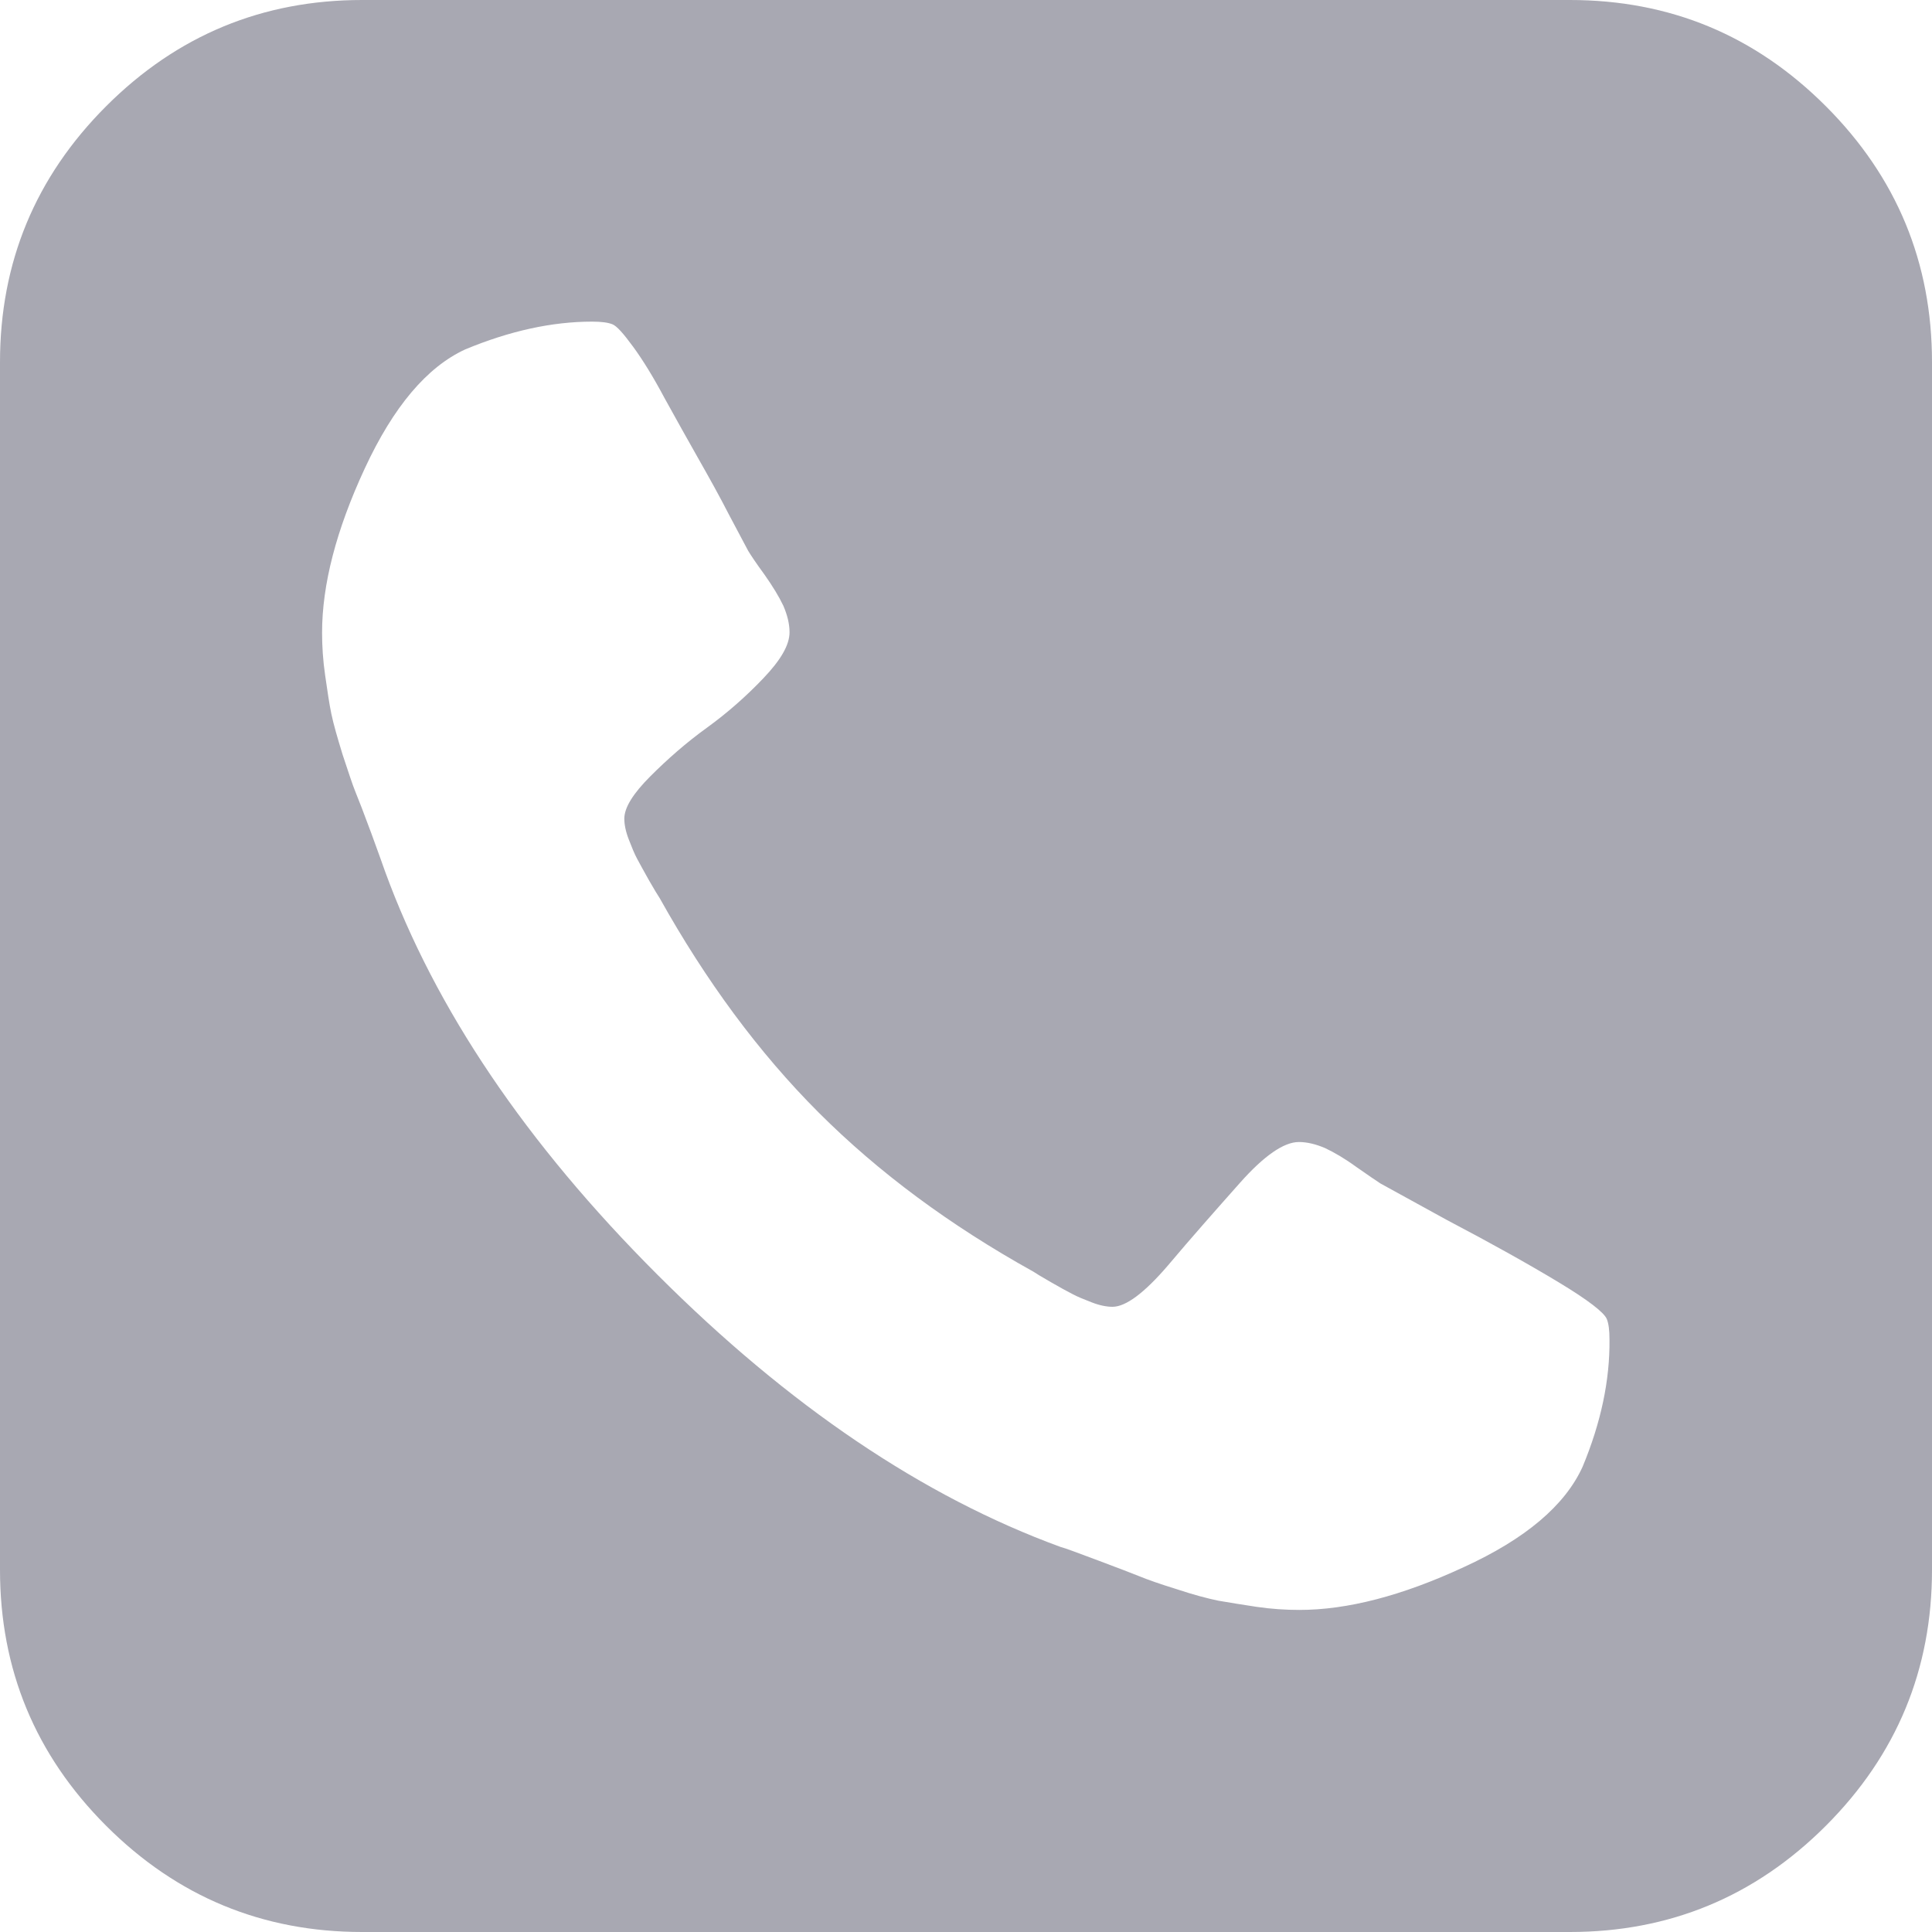
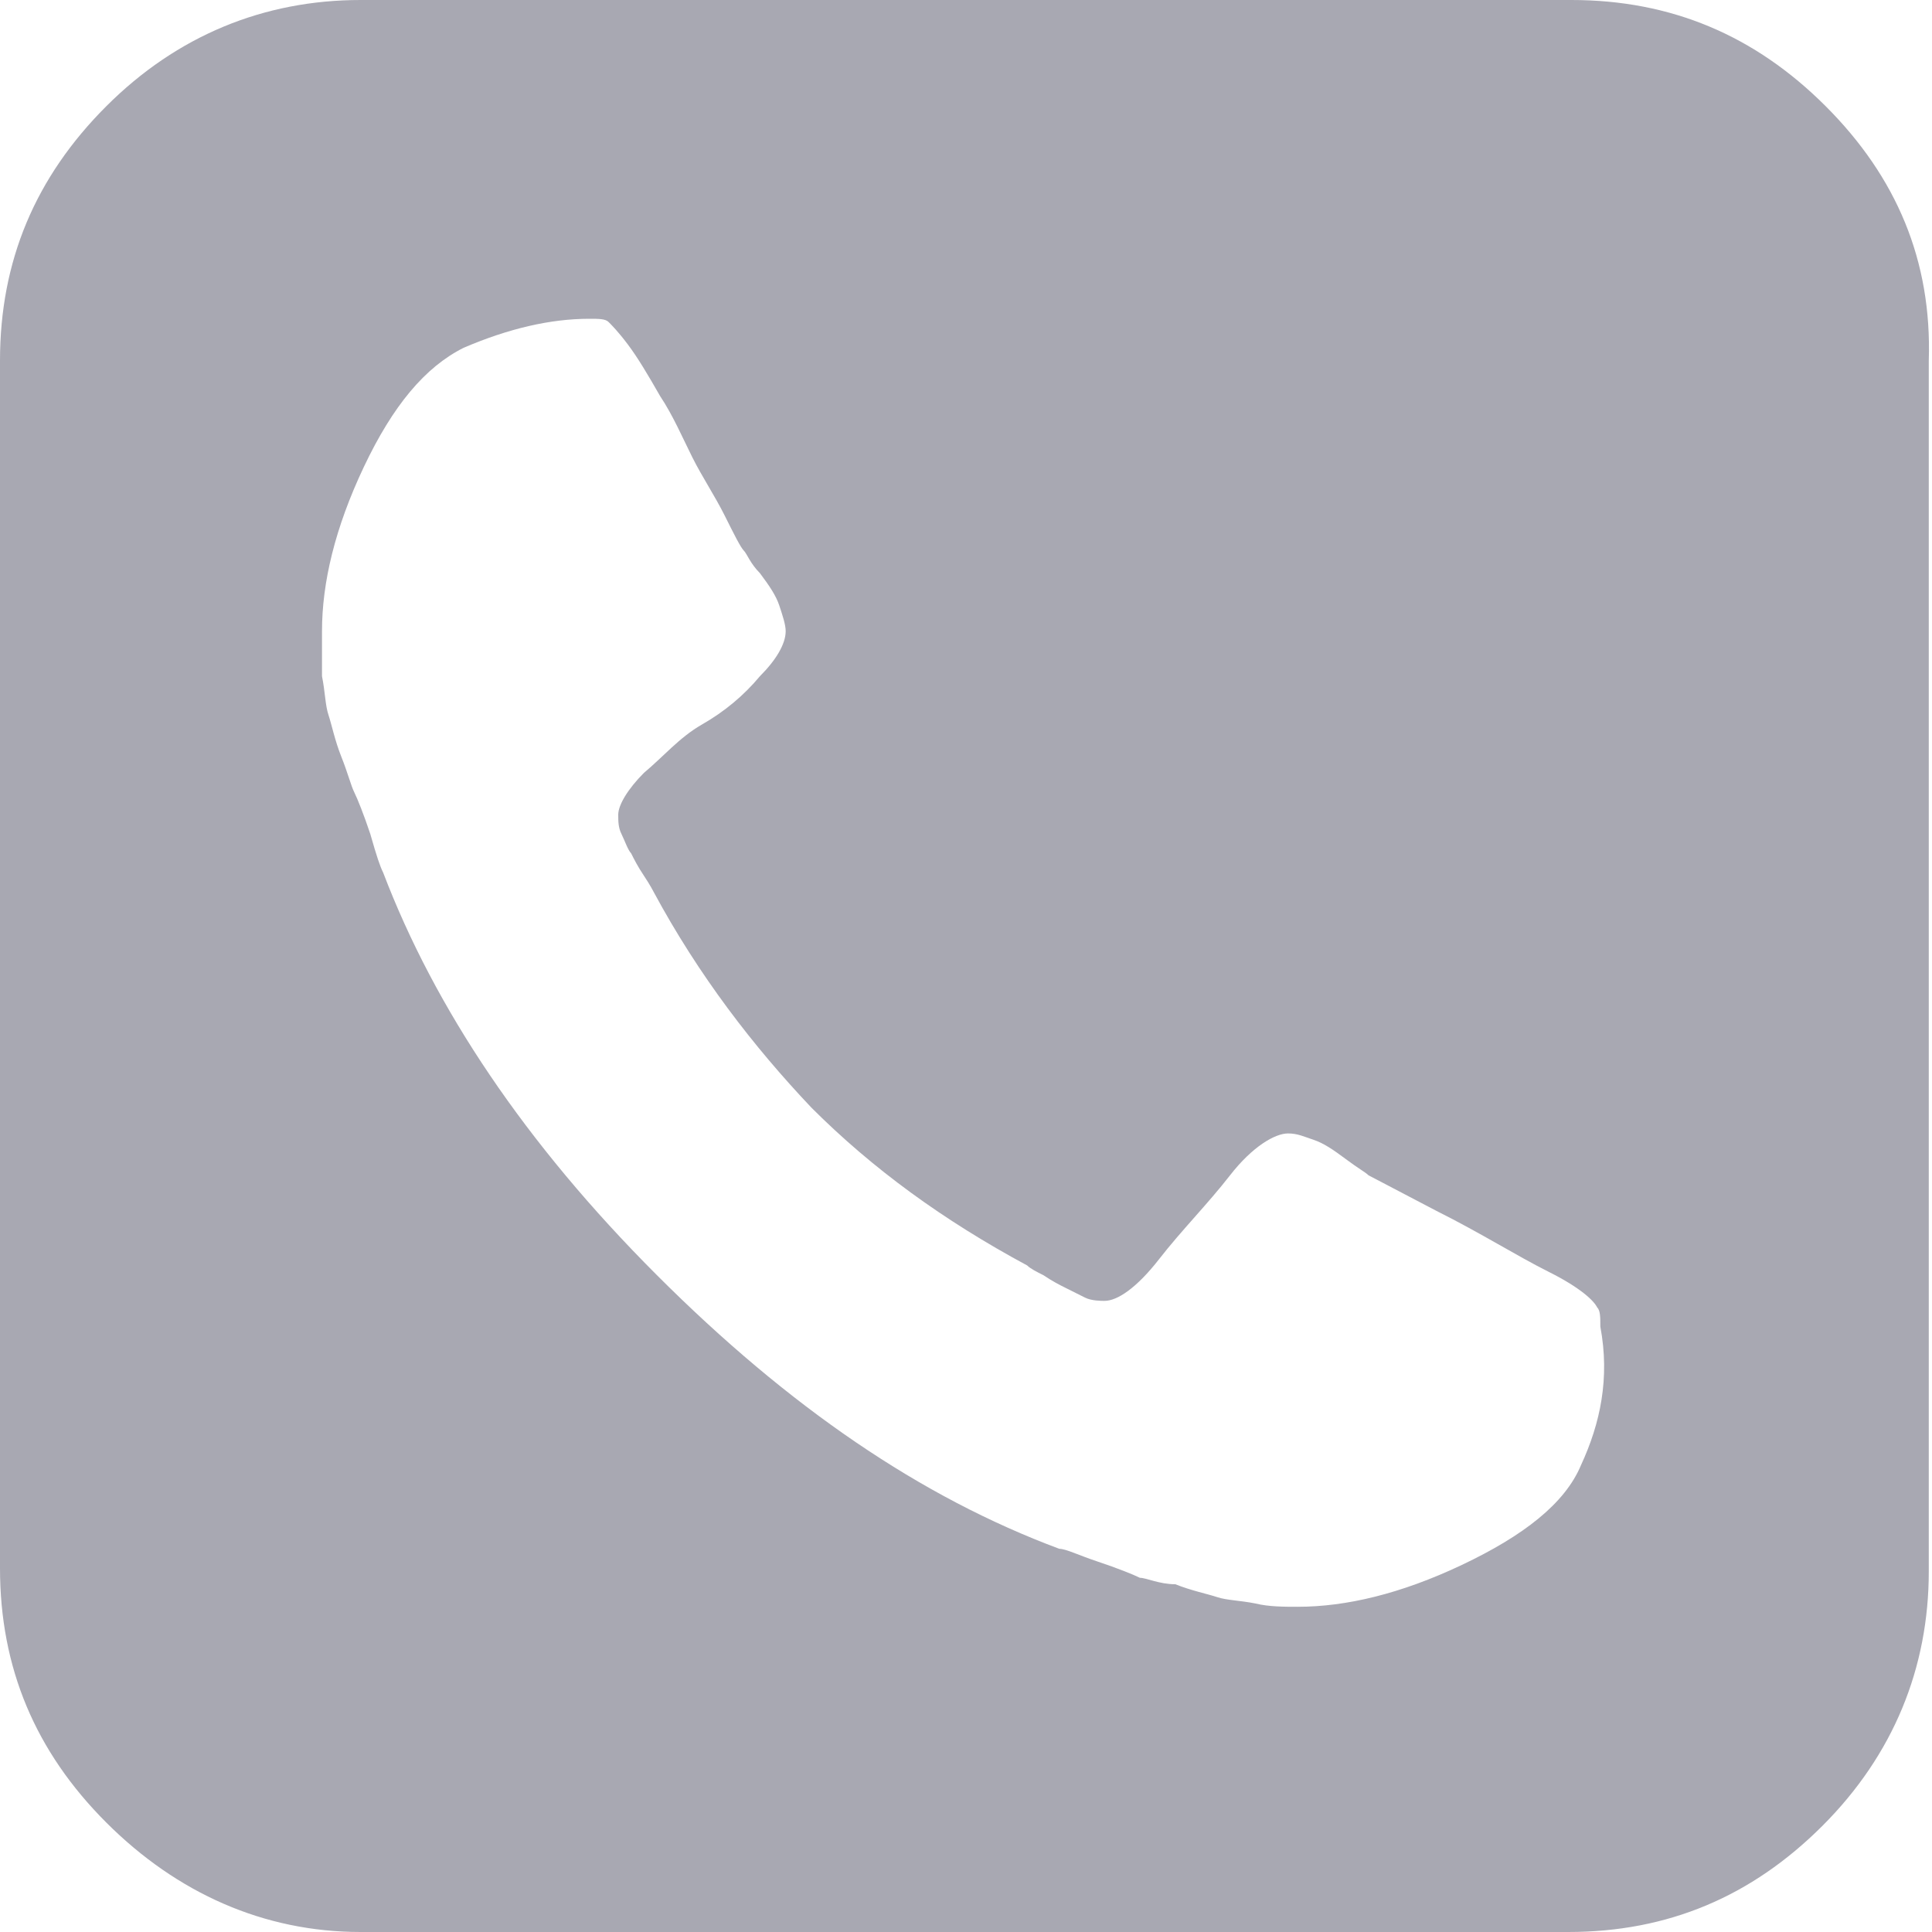
- <svg xmlns="http://www.w3.org/2000/svg" version="1.1" id="Capa_1" x="0px" y="0px" viewBox="0 0 438.5 438.5" style="enable-background:new 0 0 438.5 438.5;" xml:space="preserve">
+ <svg xmlns="http://www.w3.org/2000/svg" version="1.1" id="Capa_1" x="0px" y="0px" viewBox="0 0 60 60" style="enable-background:new 0 0 60 60;" xml:space="preserve">
  <style type="text/css">
	.st0{fill:#A8A8B2;}
</style>
  <g>
-     <path class="st0" d="M414.4,24.1C398.3,8,379,0,356.3,0H82.2c-22.6,0-42,8-58.1,24.1C8,40.2,0,59.6,0,82.2v274.1   c0,22.6,8,42,24.1,58.1c16.1,16.1,35.5,24.1,58.1,24.1h274.1c22.6,0,42-8,58.1-24.1c16.1-16.1,24.1-35.5,24.1-58.1V82.2   C438.5,59.6,430.5,40.2,414.4,24.1z M359.2,332.9c-4,8.8-13,16.4-27,22.8c-14,6.5-26.4,9.7-37.3,9.7c-3,0-6.3-0.2-9.7-0.7   c-3.4-0.5-6.3-1-8.7-1.4c-2.4-0.5-5.5-1.3-9.4-2.6c-3.9-1.2-6.7-2.2-8.4-2.9c-1.7-0.7-4.9-1.9-9.4-3.6c-4.6-1.7-7.4-2.8-8.6-3.1   c-31.2-11.4-61.7-32-91.5-61.8c-29.8-29.8-50.4-60.3-61.8-91.5c-0.4-1.1-1.4-4-3.1-8.6c-1.7-4.6-2.9-7.7-3.6-9.4   c-0.7-1.7-1.6-4.5-2.9-8.4c-1.2-3.9-2.1-7-2.6-9.4c-0.5-2.4-0.9-5.3-1.4-8.7c-0.5-3.4-0.7-6.7-0.7-9.7c0-10.9,3.2-23.3,9.7-37.3   c6.5-14,14.1-23,22.8-27c10.1-4.2,19.7-6.3,28.8-6.3c2.1,0,3.6,0.2,4.6,0.6c1,0.4,2.5,2.1,4.7,5.1s4.6,6.9,7.1,11.6   c2.6,4.7,5.1,9.2,7.6,13.6c2.5,4.4,4.9,8.7,7.1,13c2.3,4.3,3.7,7,4.3,8.1c0.6,1,1.8,2.8,3.7,5.4c1.9,2.7,3.3,5,4.3,7.1   c0.9,2.1,1.4,4.1,1.4,6c0,2.9-2,6.3-5.9,10.4c-3.9,4.1-8.2,7.9-12.9,11.3s-8.9,7.1-12.8,11c-3.9,3.9-5.9,7.1-5.9,9.6   c0,1.3,0.3,2.9,1,4.7c0.7,1.8,1.3,3.3,1.9,4.4c0.6,1.1,1.5,2.8,2.7,4.9c1.2,2.1,2,3.4,2.4,4c10.5,18.8,22.5,35.1,36.1,48.7   c13.6,13.6,29.8,25.6,48.7,36.1c0.6,0.4,1.9,1.2,4,2.4c2.1,1.2,3.7,2.1,4.9,2.7c1.1,0.6,2.6,1.2,4.4,1.9c1.8,0.7,3.4,1,4.7,1   c3,0,7.2-3.1,12.6-9.4c5.3-6.3,10.8-12.5,16.3-18.7c5.5-6.2,10-9.3,13.4-9.3c1.9,0,3.9,0.5,6,1.4c2.1,1,4.5,2.4,7.1,4.3   c2.7,1.9,4.5,3.1,5.4,3.7l15.1,8.3c10.1,5.3,18.5,10,25.3,14.1s10.4,6.9,11,8.4c0.4,1,0.6,2.5,0.6,4.6   C365.4,313.2,363.4,322.8,359.2,332.9z" />
+     <path class="st0" d="M56.7,3.3C54.5,1.1,51.9,0,48.8,0H11.2C8.2,0,5.5,1.1,3.3,3.3S0,8.1,0,11.2v37.5c0,3.1,1.1,5.7,3.3,7.9   S8.2,60,11.2,60h37.5c3.1,0,5.7-1.1,7.9-3.3s3.3-4.9,3.3-7.9V11.2C60,8.1,58.9,5.5,56.7,3.3z M49.1,45.5c-0.5,1.2-1.8,2.2-3.7,3.1   c-1.9,0.9-3.6,1.3-5.1,1.3c-0.4,0-0.9,0-1.3-0.1c-0.5-0.1-0.9-0.1-1.2-0.2c-0.3-0.1-0.8-0.2-1.3-0.4C36,49.2,35.6,49,35.4,49   c-0.2-0.1-0.7-0.3-1.3-0.5c-0.6-0.2-1-0.4-1.2-0.4c-4.3-1.6-8.4-4.4-12.5-8.5s-6.9-8.3-8.5-12.5c-0.1-0.2-0.2-0.5-0.4-1.2   c-0.2-0.6-0.4-1.1-0.5-1.3c-0.1-0.2-0.2-0.6-0.4-1.1c-0.2-0.5-0.3-1-0.4-1.3c-0.1-0.3-0.1-0.7-0.2-1.2C10,20.5,10,20.1,10,19.6   c0-1.5,0.4-3.2,1.3-5.1s1.9-3.1,3.1-3.7c1.4-0.6,2.7-0.9,3.9-0.9c0.3,0,0.5,0,0.6,0.1s0.3,0.3,0.6,0.7c0.3,0.4,0.6,0.9,1,1.6   c0.4,0.6,0.7,1.3,1,1.9s0.7,1.2,1,1.8c0.3,0.6,0.5,1,0.6,1.1c0.1,0.1,0.2,0.4,0.5,0.7c0.3,0.4,0.5,0.7,0.6,1   c0.1,0.3,0.2,0.6,0.2,0.8c0,0.4-0.3,0.9-0.8,1.4c-0.5,0.6-1.1,1.1-1.8,1.5s-1.2,1-1.8,1.5c-0.5,0.5-0.8,1-0.8,1.3   c0,0.2,0,0.4,0.1,0.6c0.1,0.2,0.2,0.5,0.3,0.6c0.1,0.2,0.2,0.4,0.4,0.7c0.2,0.3,0.3,0.5,0.3,0.5c1.4,2.6,3.1,4.8,4.9,6.7   c1.9,1.9,4.1,3.5,6.7,4.9c0.1,0.1,0.3,0.2,0.5,0.3c0.3,0.2,0.5,0.3,0.7,0.4c0.2,0.1,0.4,0.2,0.6,0.3c0.2,0.1,0.5,0.1,0.6,0.1   c0.4,0,1-0.4,1.7-1.3c0.7-0.9,1.5-1.7,2.2-2.6s1.4-1.3,1.8-1.3c0.3,0,0.5,0.1,0.8,0.2c0.3,0.1,0.6,0.3,1,0.6   c0.4,0.3,0.6,0.4,0.7,0.5l2.1,1.1c1.4,0.7,2.5,1.4,3.5,1.9s1.4,0.9,1.5,1.1c0.1,0.1,0.1,0.3,0.1,0.6C50,42.8,49.7,44.2,49.1,45.5z" />
  </g>
</svg>
